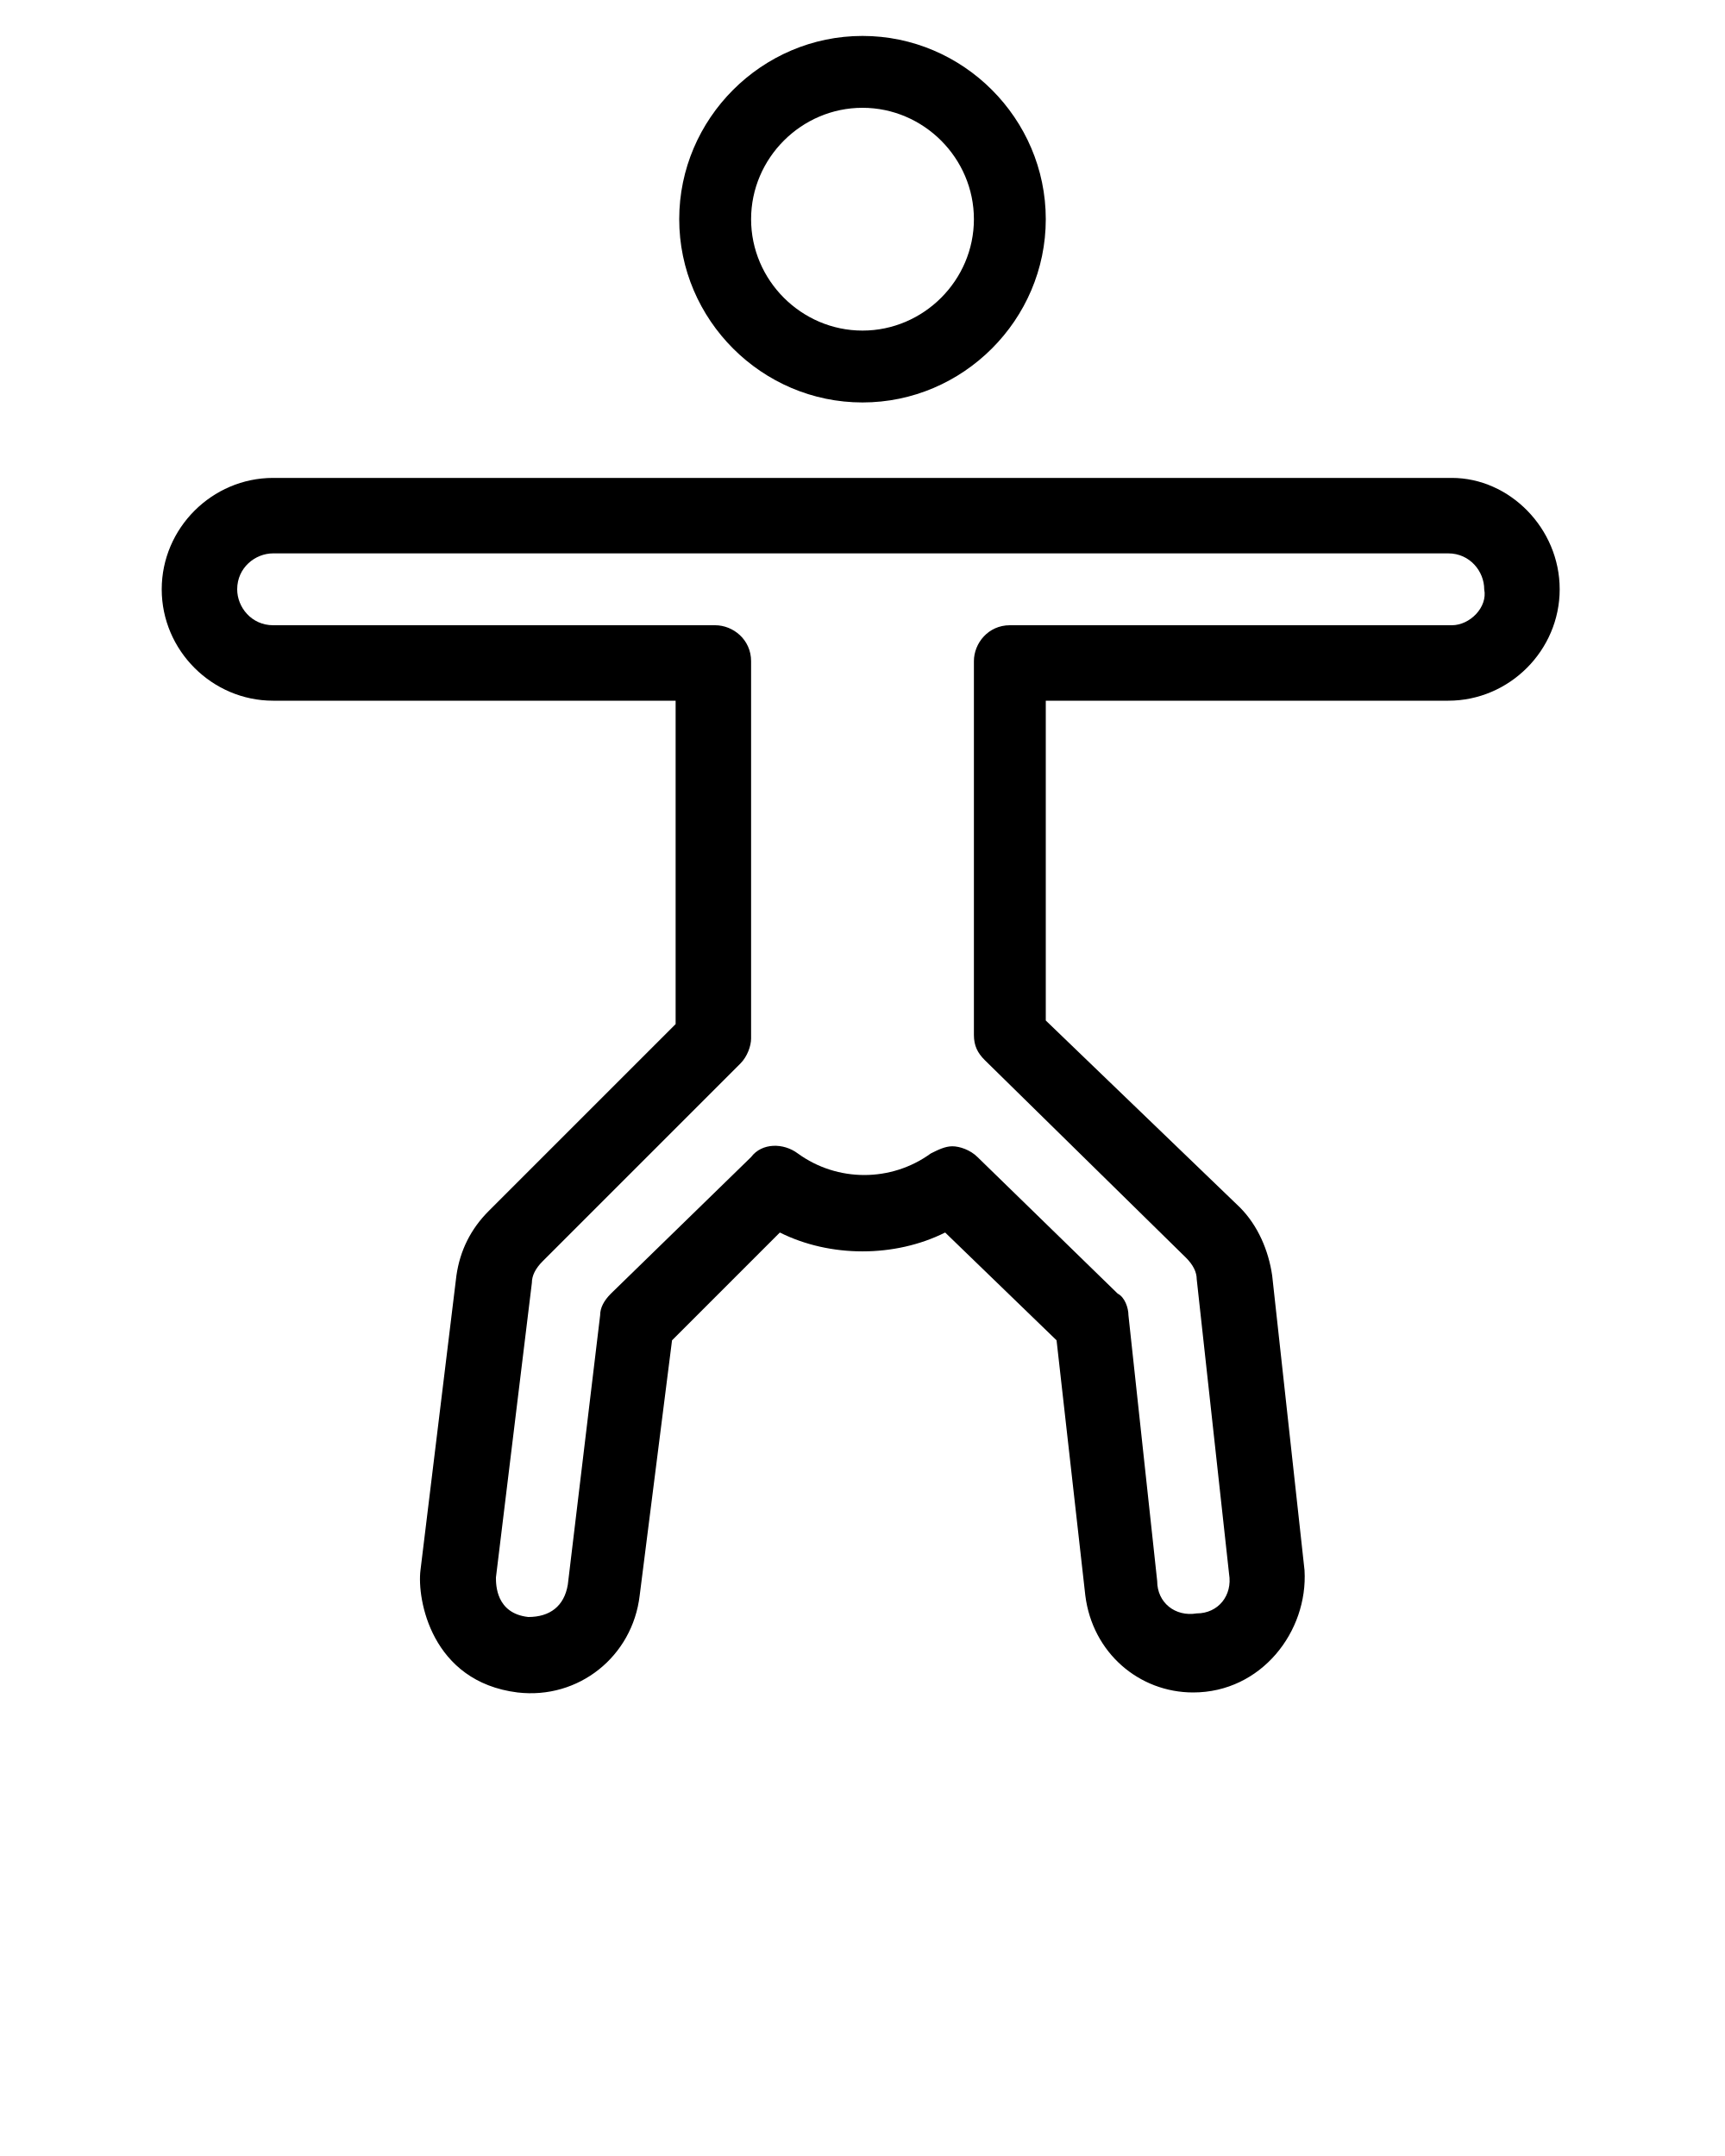
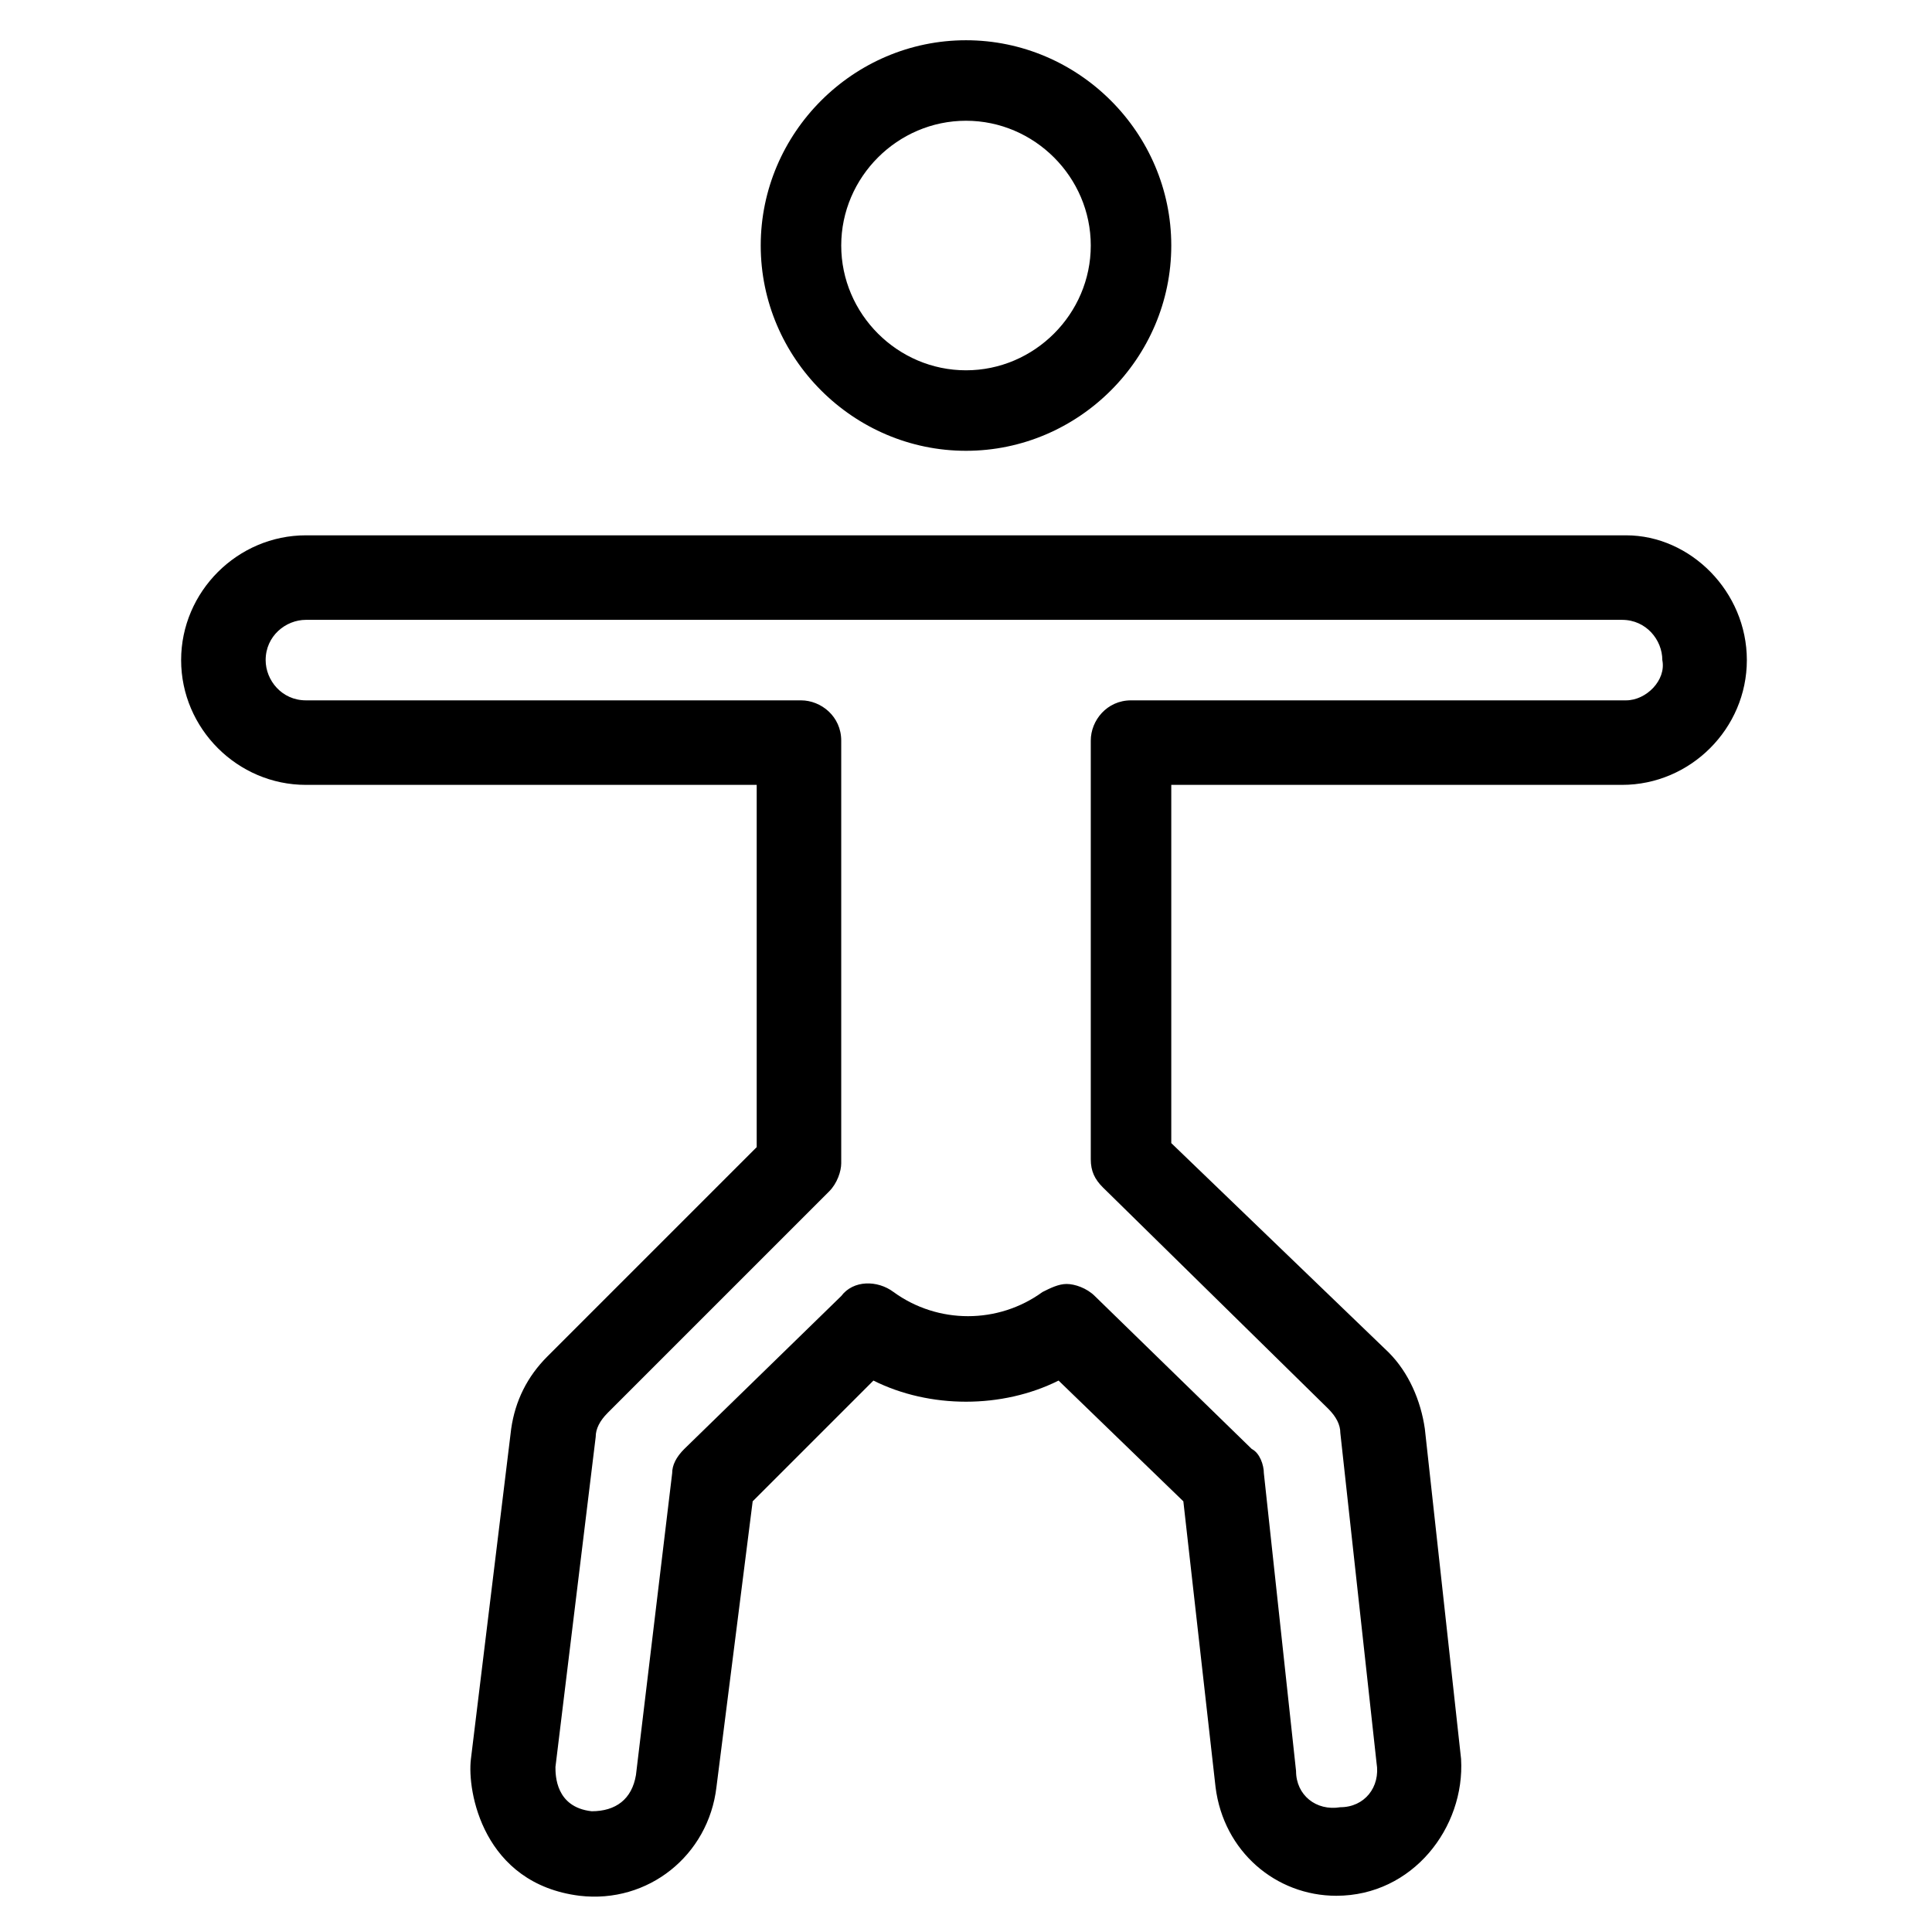
- <svg xmlns="http://www.w3.org/2000/svg" version="1.1" x="0px" y="0px" viewBox="0 0 48 60" enable-background="new 0 0 48 48" xml:space="preserve">
+ <svg xmlns="http://www.w3.org/2000/svg" version="1.1" x="0px" y="0px" viewBox="0 0 48 48" enable-background="new 0 0 48 48" xml:space="preserve">
  <g>
    <path d="M24,11.2c2.8,0,5.1-2.3,5.1-5.1C29.1,3.3,26.8,1,24,1c-2.8,0-5.1,2.3-5.1,5.1C18.9,8.9,21.2,11.2,24,11.2z M24,3   c1.7,0,3.1,1.4,3.1,3.1c0,1.7-1.4,3.1-3.1,3.1c-1.7,0-3.1-1.4-3.1-3.1C20.9,4.4,22.3,3,24,3z" />
    <path d="M40.4,13.3H7.6c-1.7,0-3.1,1.4-3.1,3.1s1.4,3.1,3.1,3.1h11.2v9l-5.2,5.2c-0.5,0.5-0.8,1.1-0.9,1.8l-1,8.2   c-0.1,0.8,0.3,3.1,2.7,3.4c1.7,0.2,3.2-1,3.4-2.7l0.9-7.1l3-3c1.4,0.7,3.2,0.7,4.6,0l3.1,3l0.8,7.1c0.2,1.6,1.5,2.7,3,2.7   c1.9,0,3.2-1.7,3.1-3.4l-0.9-8.2c-0.1-0.7-0.4-1.4-0.9-1.9l-5.4-5.2v-8.9h11.2c1.7,0,3.1-1.4,3.1-3.1S42,13.3,40.4,13.3z    M40.4,17.4H28.1c-0.6,0-1,0.5-1,1v10.4c0,0.3,0.1,0.5,0.3,0.7L33,35c0.2,0.2,0.3,0.4,0.3,0.6l0.9,8.2c0.1,0.6-0.3,1.1-0.9,1.1   c-0.6,0.1-1.1-0.3-1.1-0.9l-0.8-7.4c0-0.2-0.1-0.5-0.3-0.6l-3.9-3.8c-0.2-0.2-0.5-0.3-0.7-0.3c-0.2,0-0.4,0.1-0.6,0.2   c-1.1,0.8-2.6,0.8-3.7,0c-0.4-0.3-1-0.3-1.3,0.1L17,36c-0.2,0.2-0.3,0.4-0.3,0.6l-0.9,7.5c-0.1,0.6-0.5,0.9-1.1,0.9   c-0.9-0.1-0.9-0.9-0.9-1.1l1-8.2c0-0.2,0.1-0.4,0.3-0.6l5.5-5.5c0.2-0.2,0.3-0.5,0.3-0.7V18.4c0-0.6-0.5-1-1-1H7.6   c-0.6,0-1-0.5-1-1c0-0.6,0.5-1,1-1h32.7c0.6,0,1,0.5,1,1C41.4,16.9,40.9,17.4,40.4,17.4z" />
  </g>
</svg>
